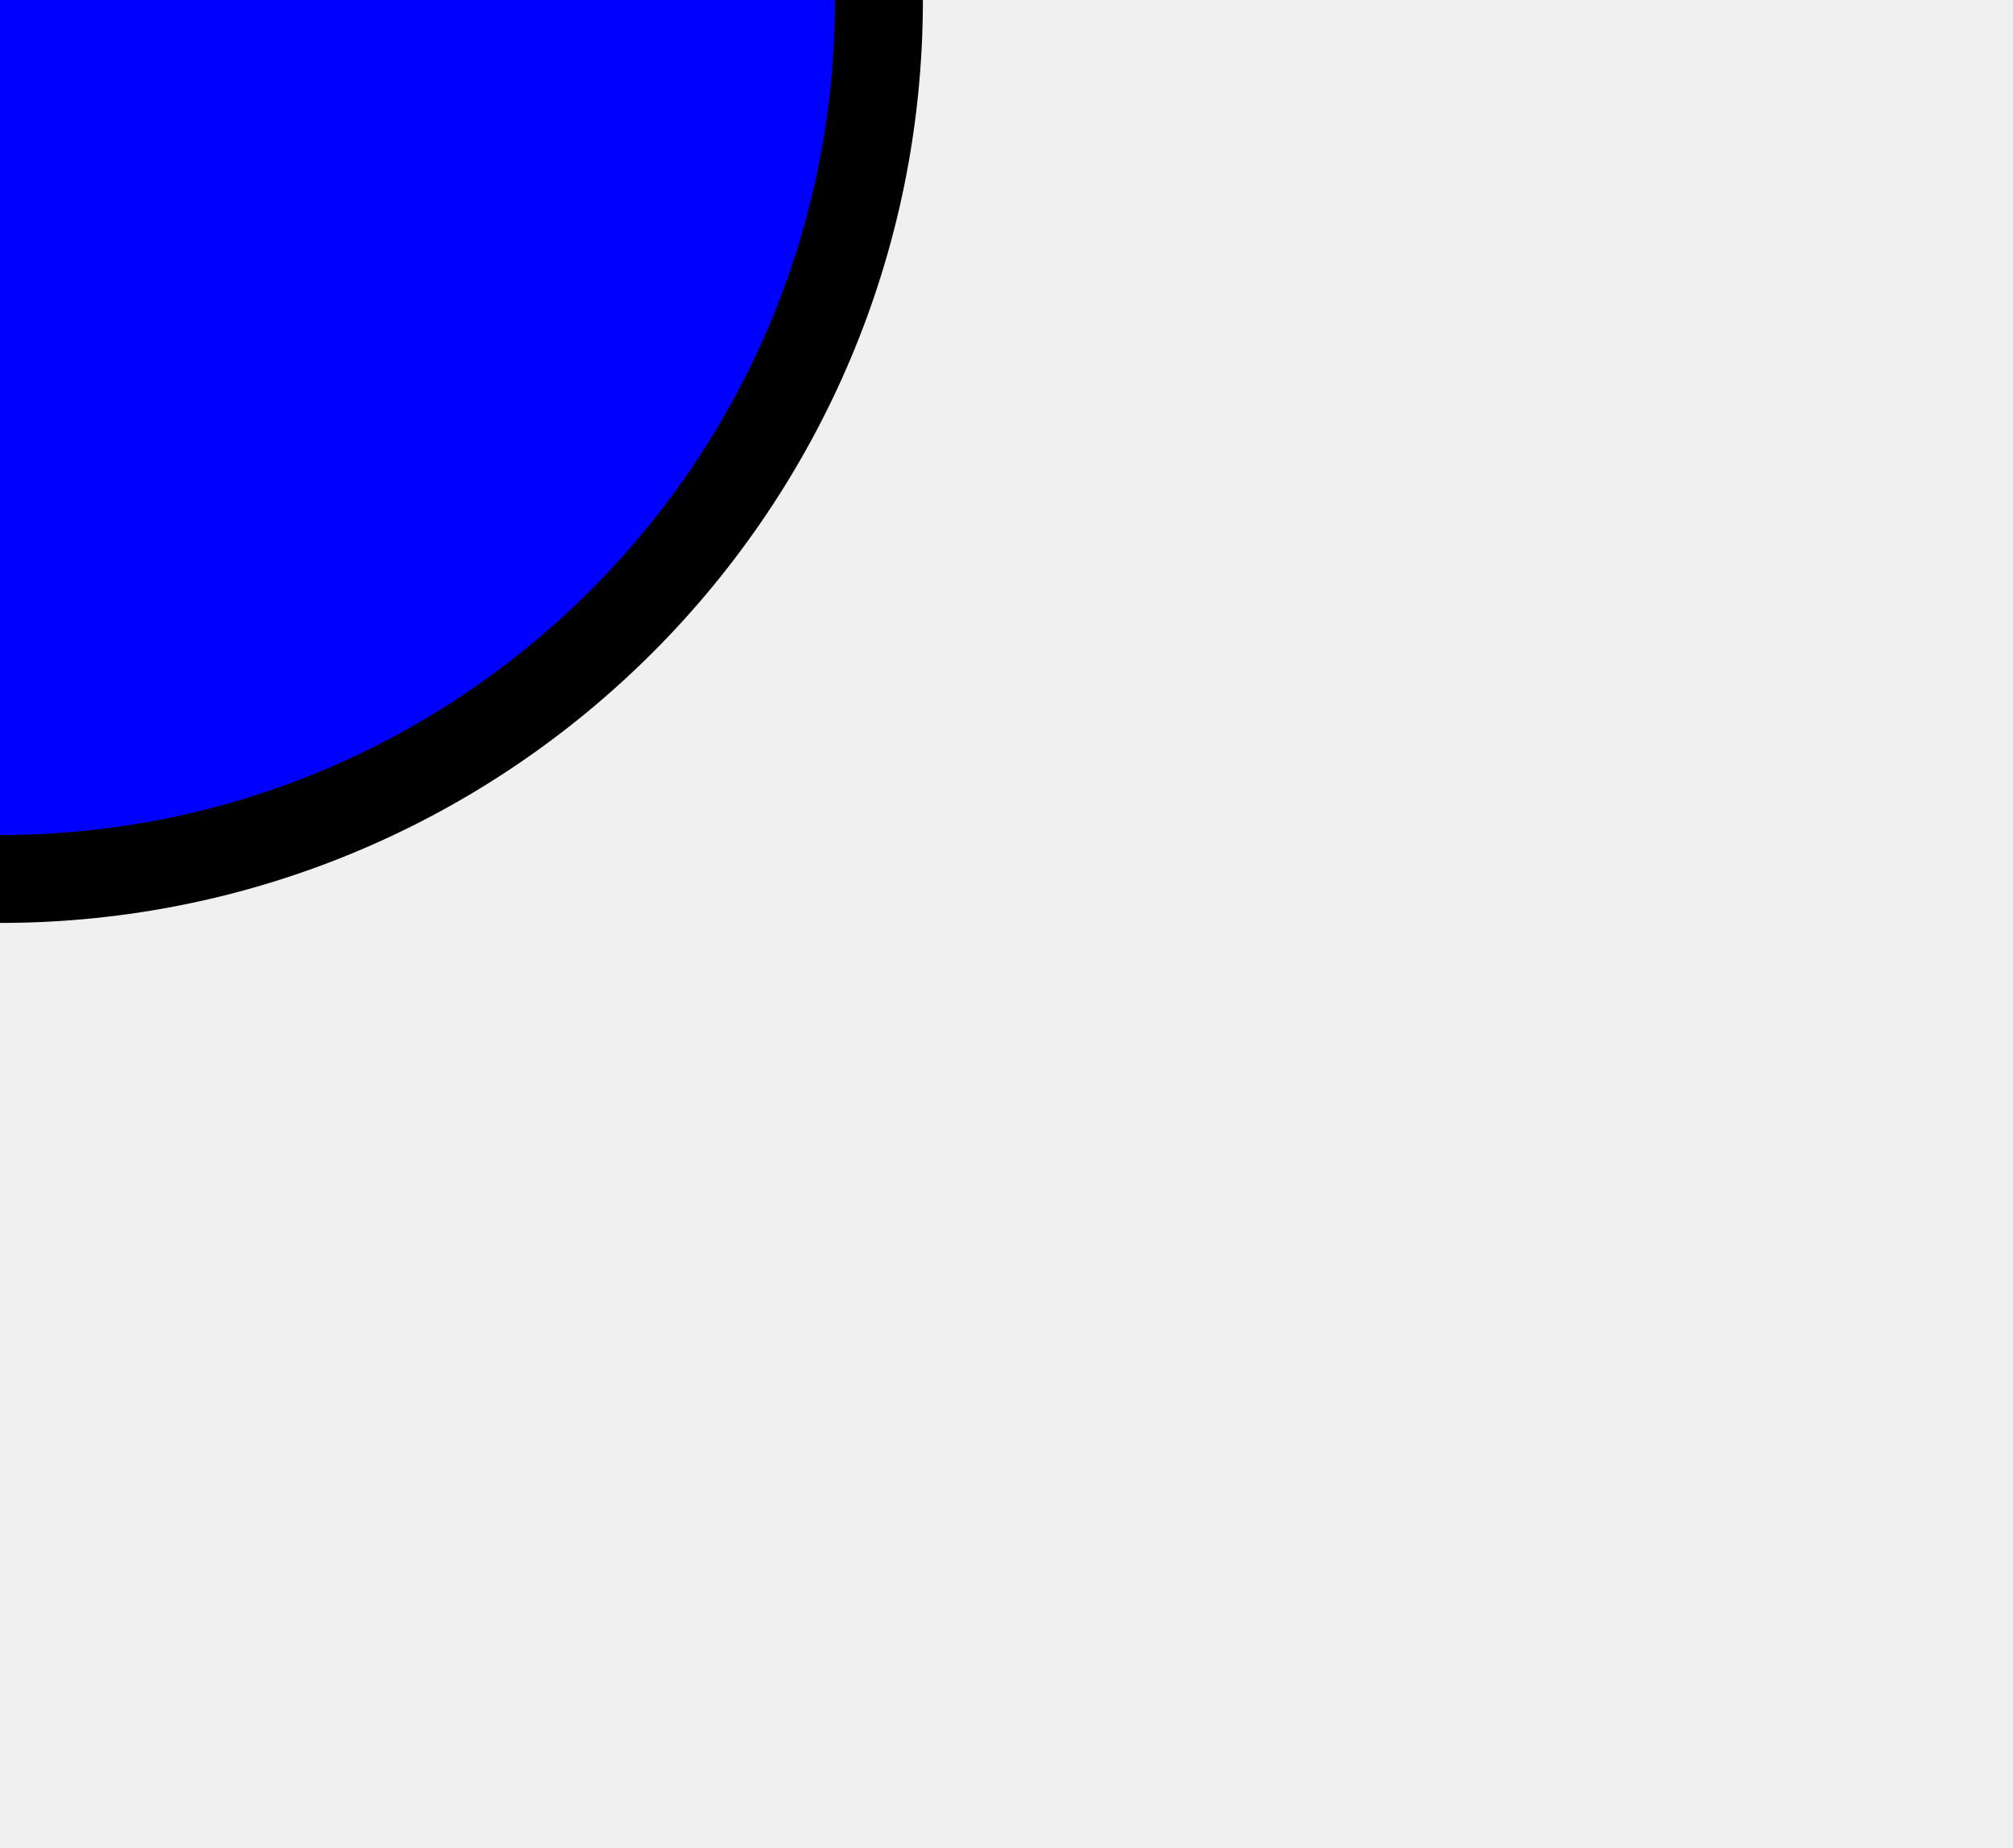
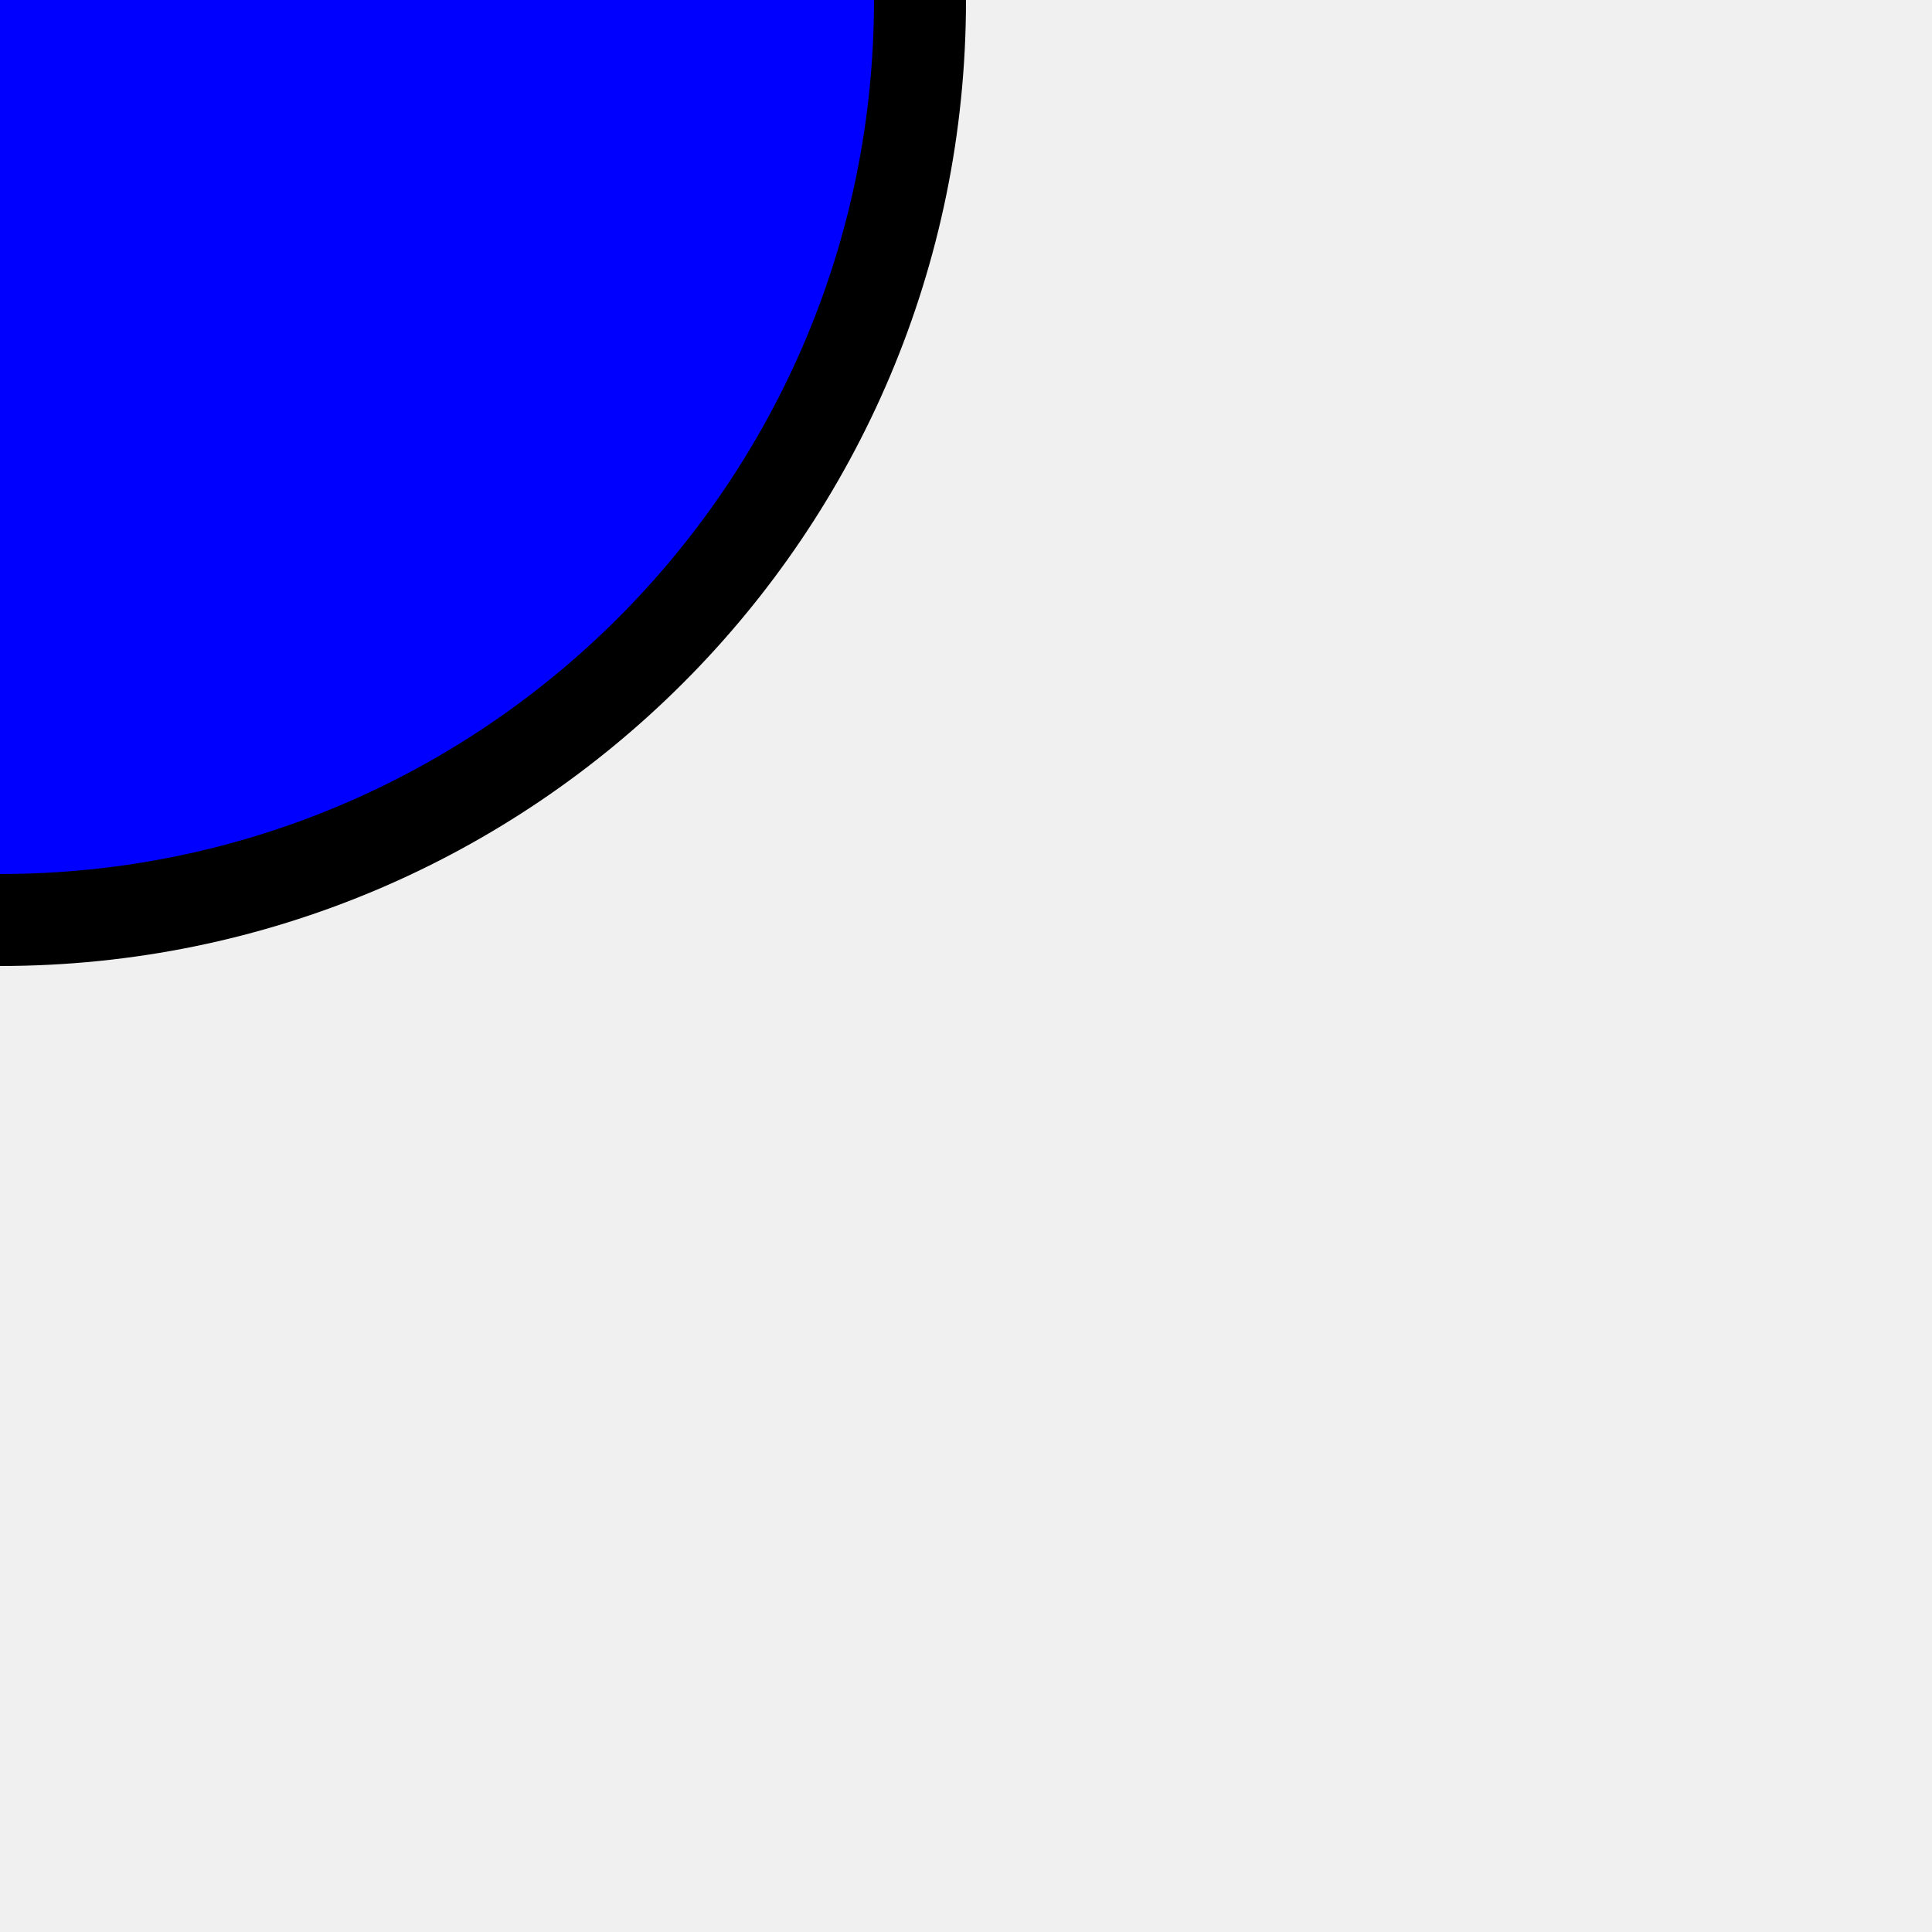
<svg xmlns="http://www.w3.org/2000/svg">
  <g id="sprite-template">
    <circle cx="0" cy="0" r="20" fill="blue" stroke="black" stroke-width="2" id="face" />
    <circle cx="-8" cy="-8" r="1" fill="black" stroke="black" stroke-width="2" id="left-eye" />
    <circle cx="8" cy="-8" r="1" fill="black" stroke="black" stroke-width="2" id="right-eye" />
-     <path fill="blue" stroke="black" stroke-width="2" d="M -8,-18 C -20,-25 -27,-13 -18,-5" id="leftEar" />
-     <path fill="white" stroke="black" stroke-width="1" d="m -12,-15 c -5,-3 -9, 2 -4,5 z" id="leftEarInner" />
-     <path fill="blue" stroke="black" stroke-width="2" d="M 8,-18 C 20,-25 27,-13 18,-5" id="rightEar" />
-     <path fill="white" stroke="black" stroke-width="1" d="m 12,-15 c 5,-3 9, 2 4,5 z" id="rightEarInner" />
    <text x="0" y="0" dominant-baseline="middle" text-anchor="middle" id="alleles-text" />
  </g>
</svg>
